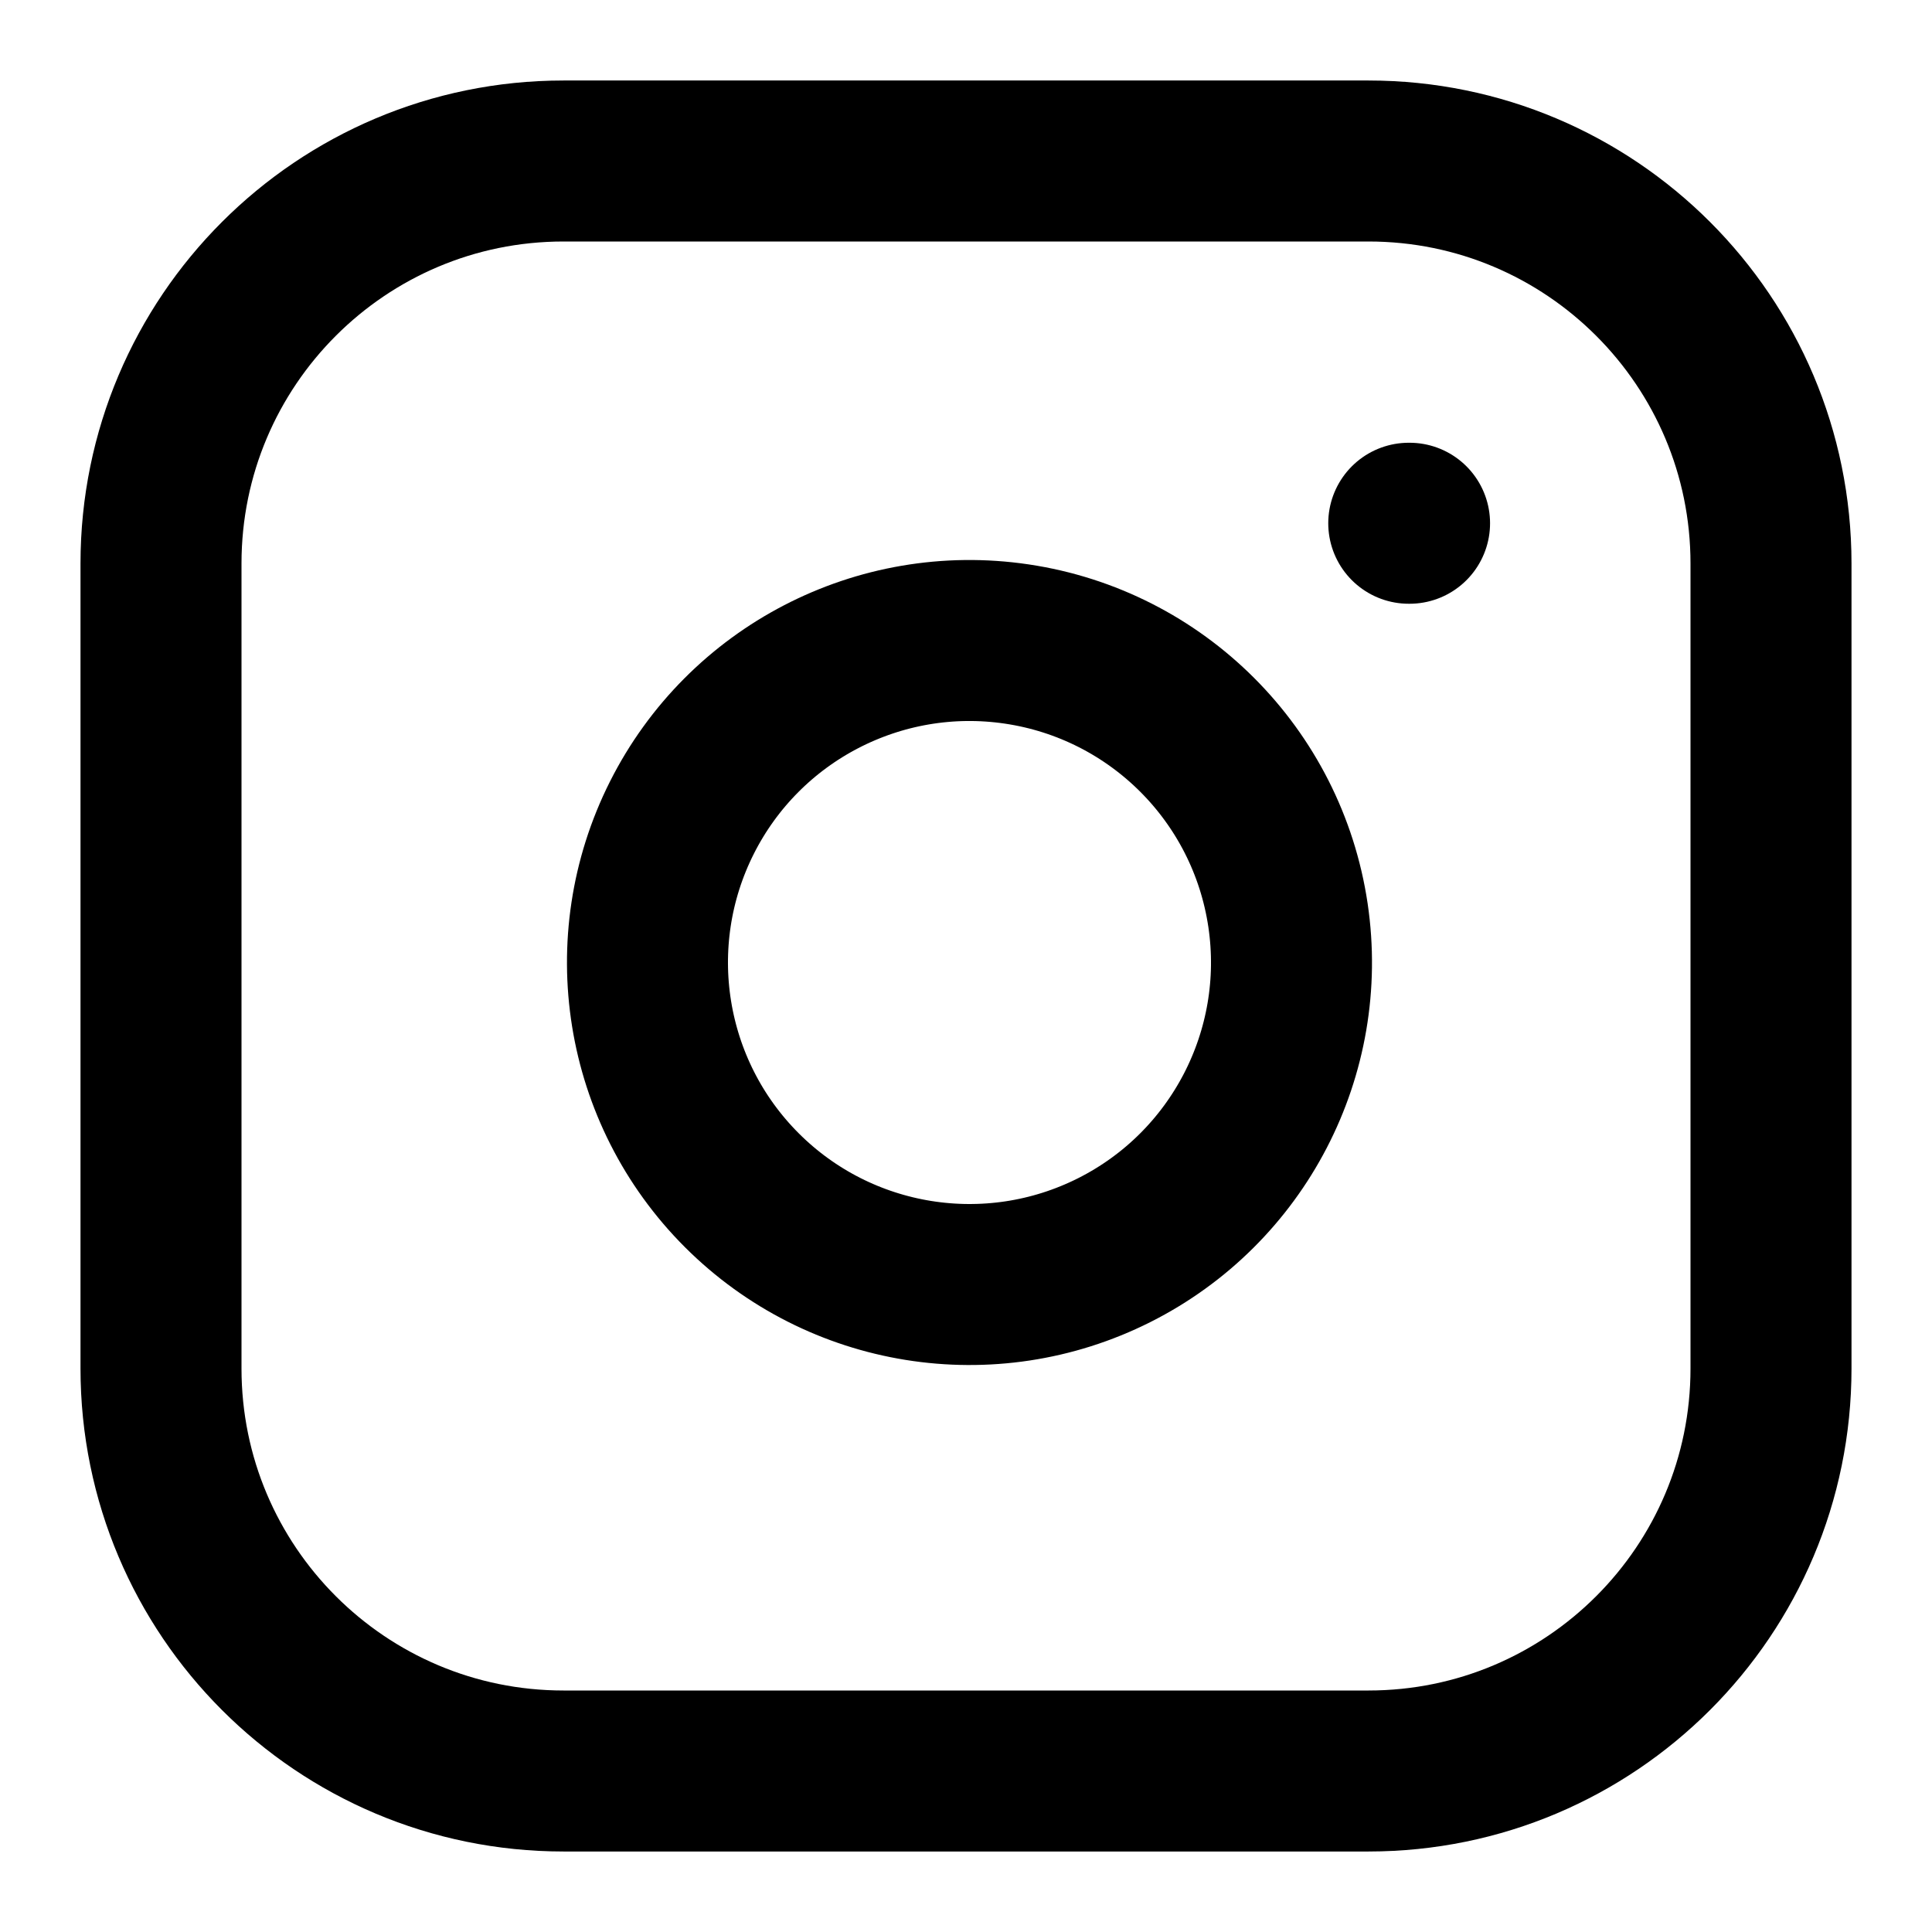
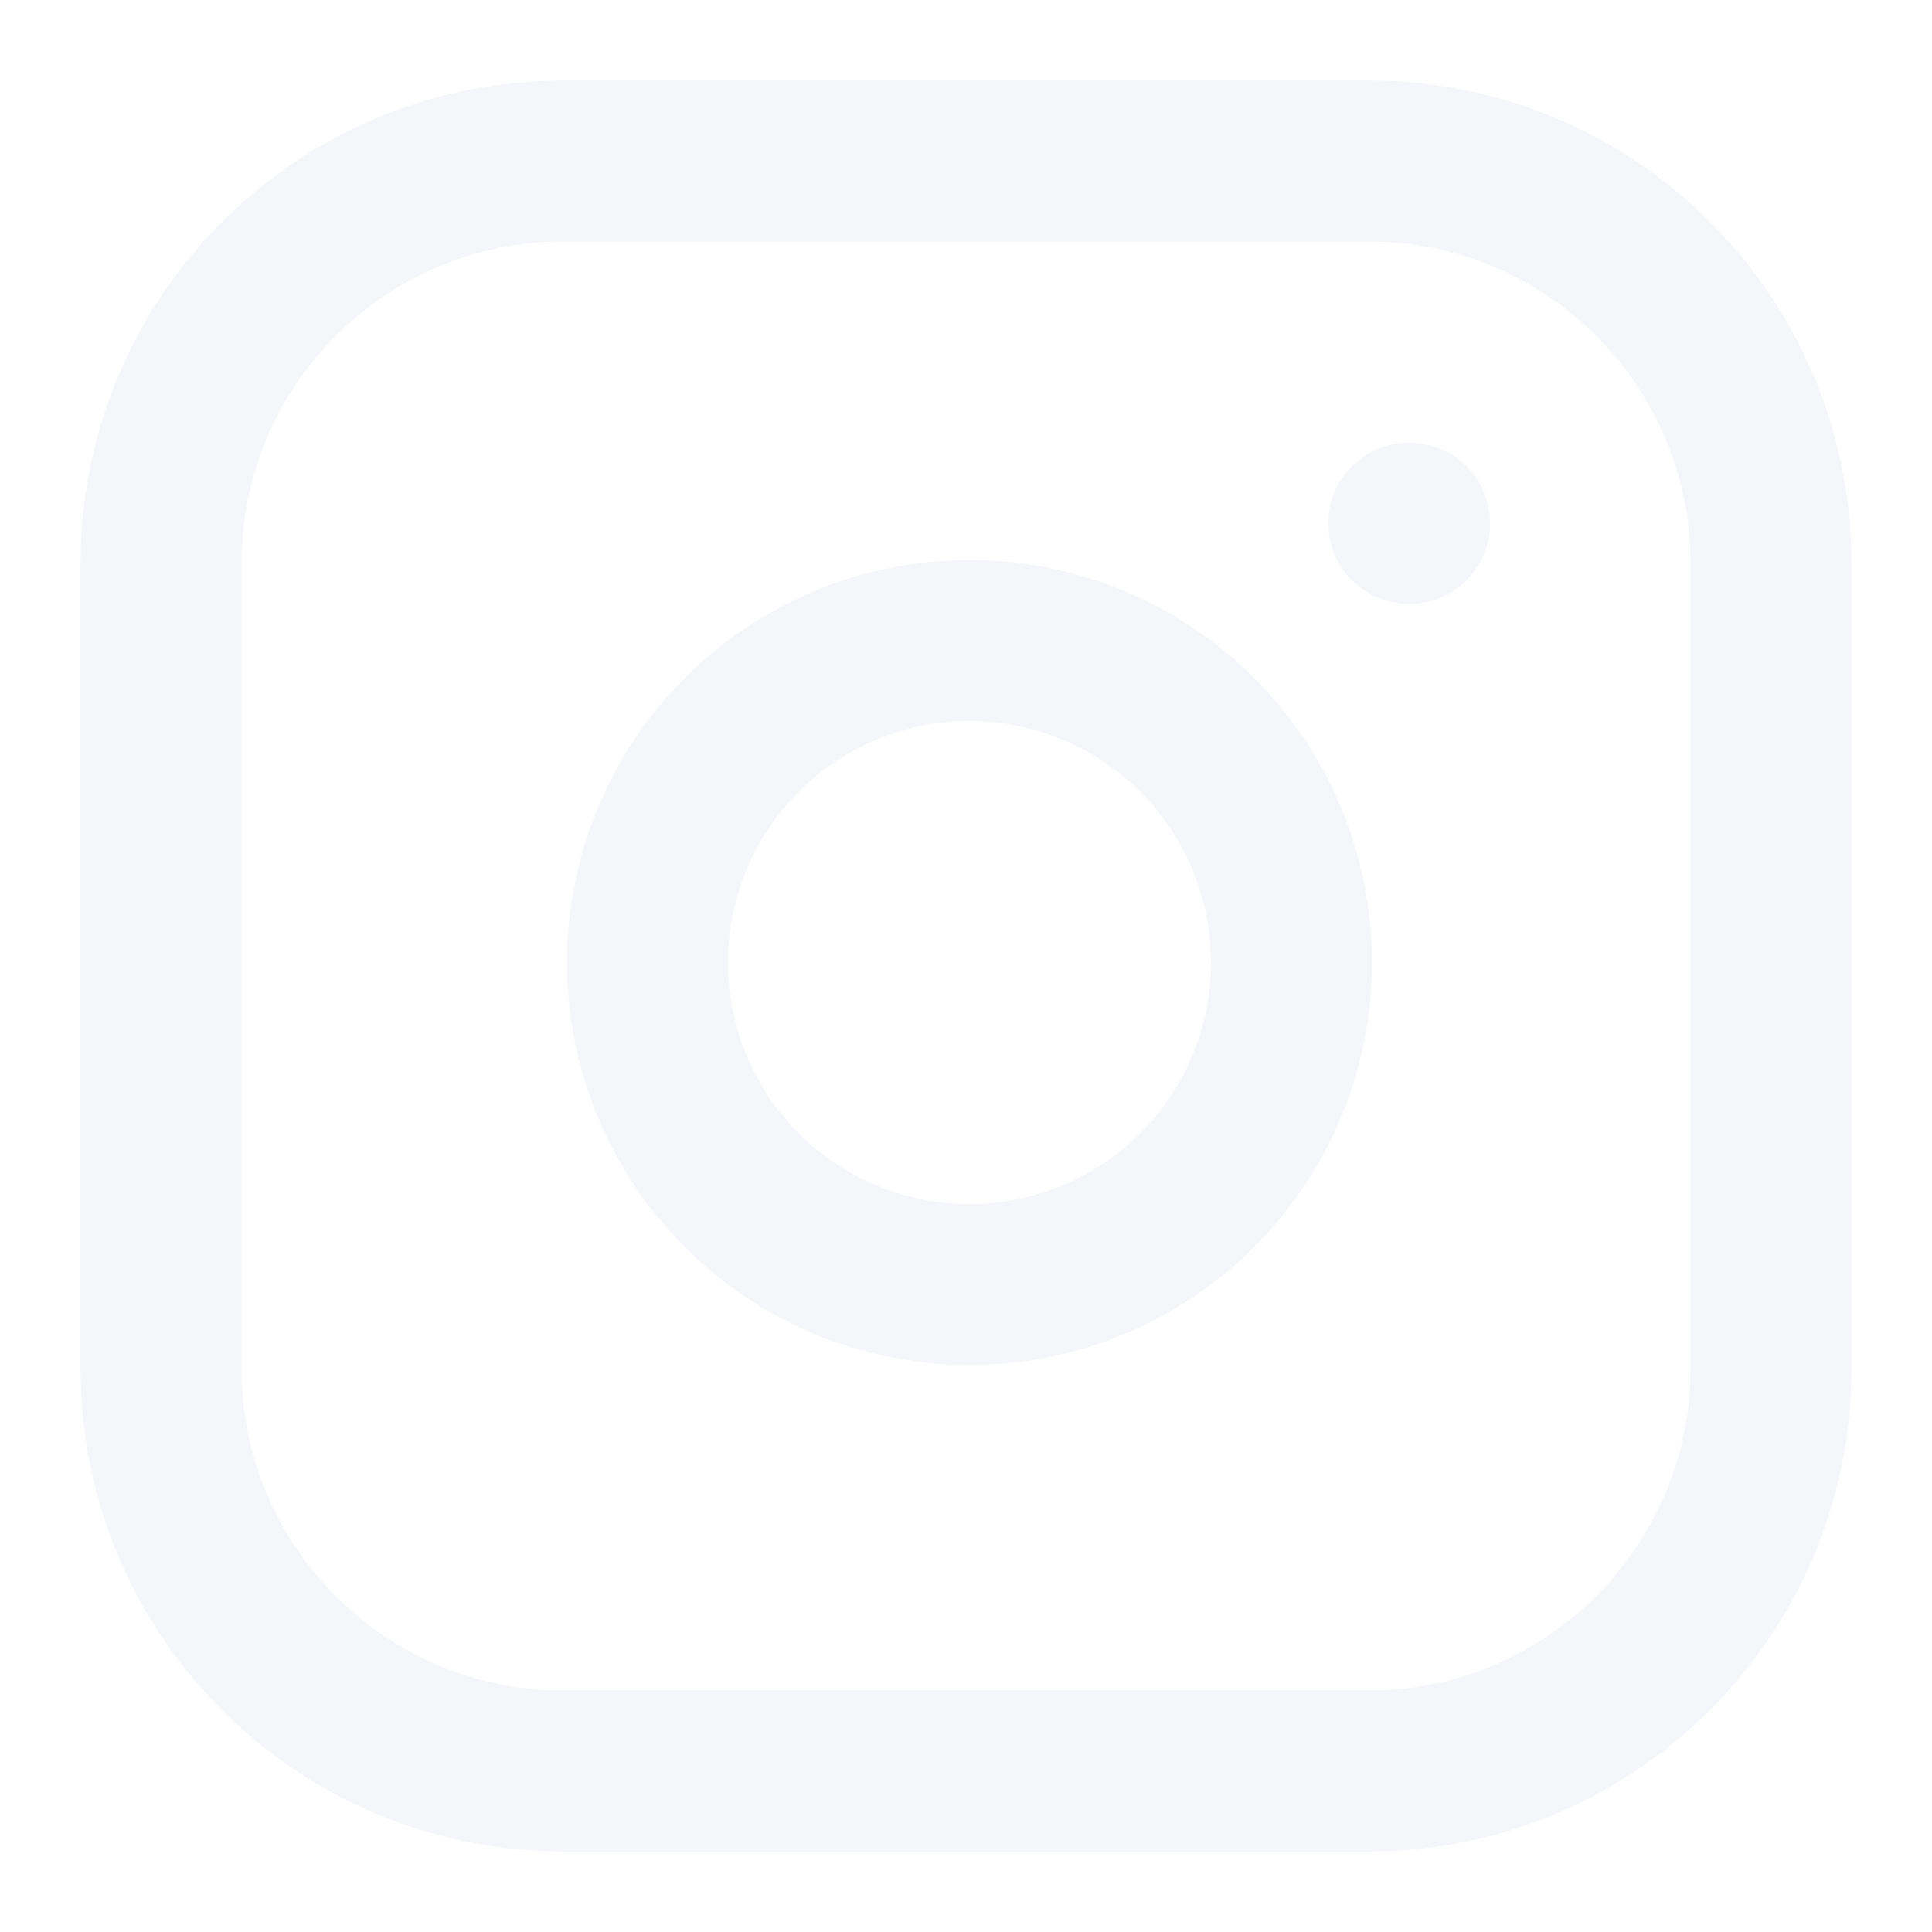
- <svg xmlns="http://www.w3.org/2000/svg" width="24" height="24" viewBox="0 0 24 24" fill="none" stroke="currentColor" stroke-width="2" stroke-linecap="round" stroke-linejoin="round" class="feather feather-instagram">
+ <svg xmlns="http://www.w3.org/2000/svg" width="24" height="24" viewBox="0 0 24 24" fill="none" stroke="#f5f6fa" stroke-width="2" stroke-linecap="round" stroke-linejoin="round" class="feather feather-instagram">
  <rect x="2" y="2" width="20" height="20" rx="5" ry="5" />
  <path d="M16 11.37A4 4 0 1 1 12.63 8 4 4 0 0 1 16 11.37z" />
  <line x1="17.5" y1="6.5" x2="17.51" y2="6.5" />
</svg>
